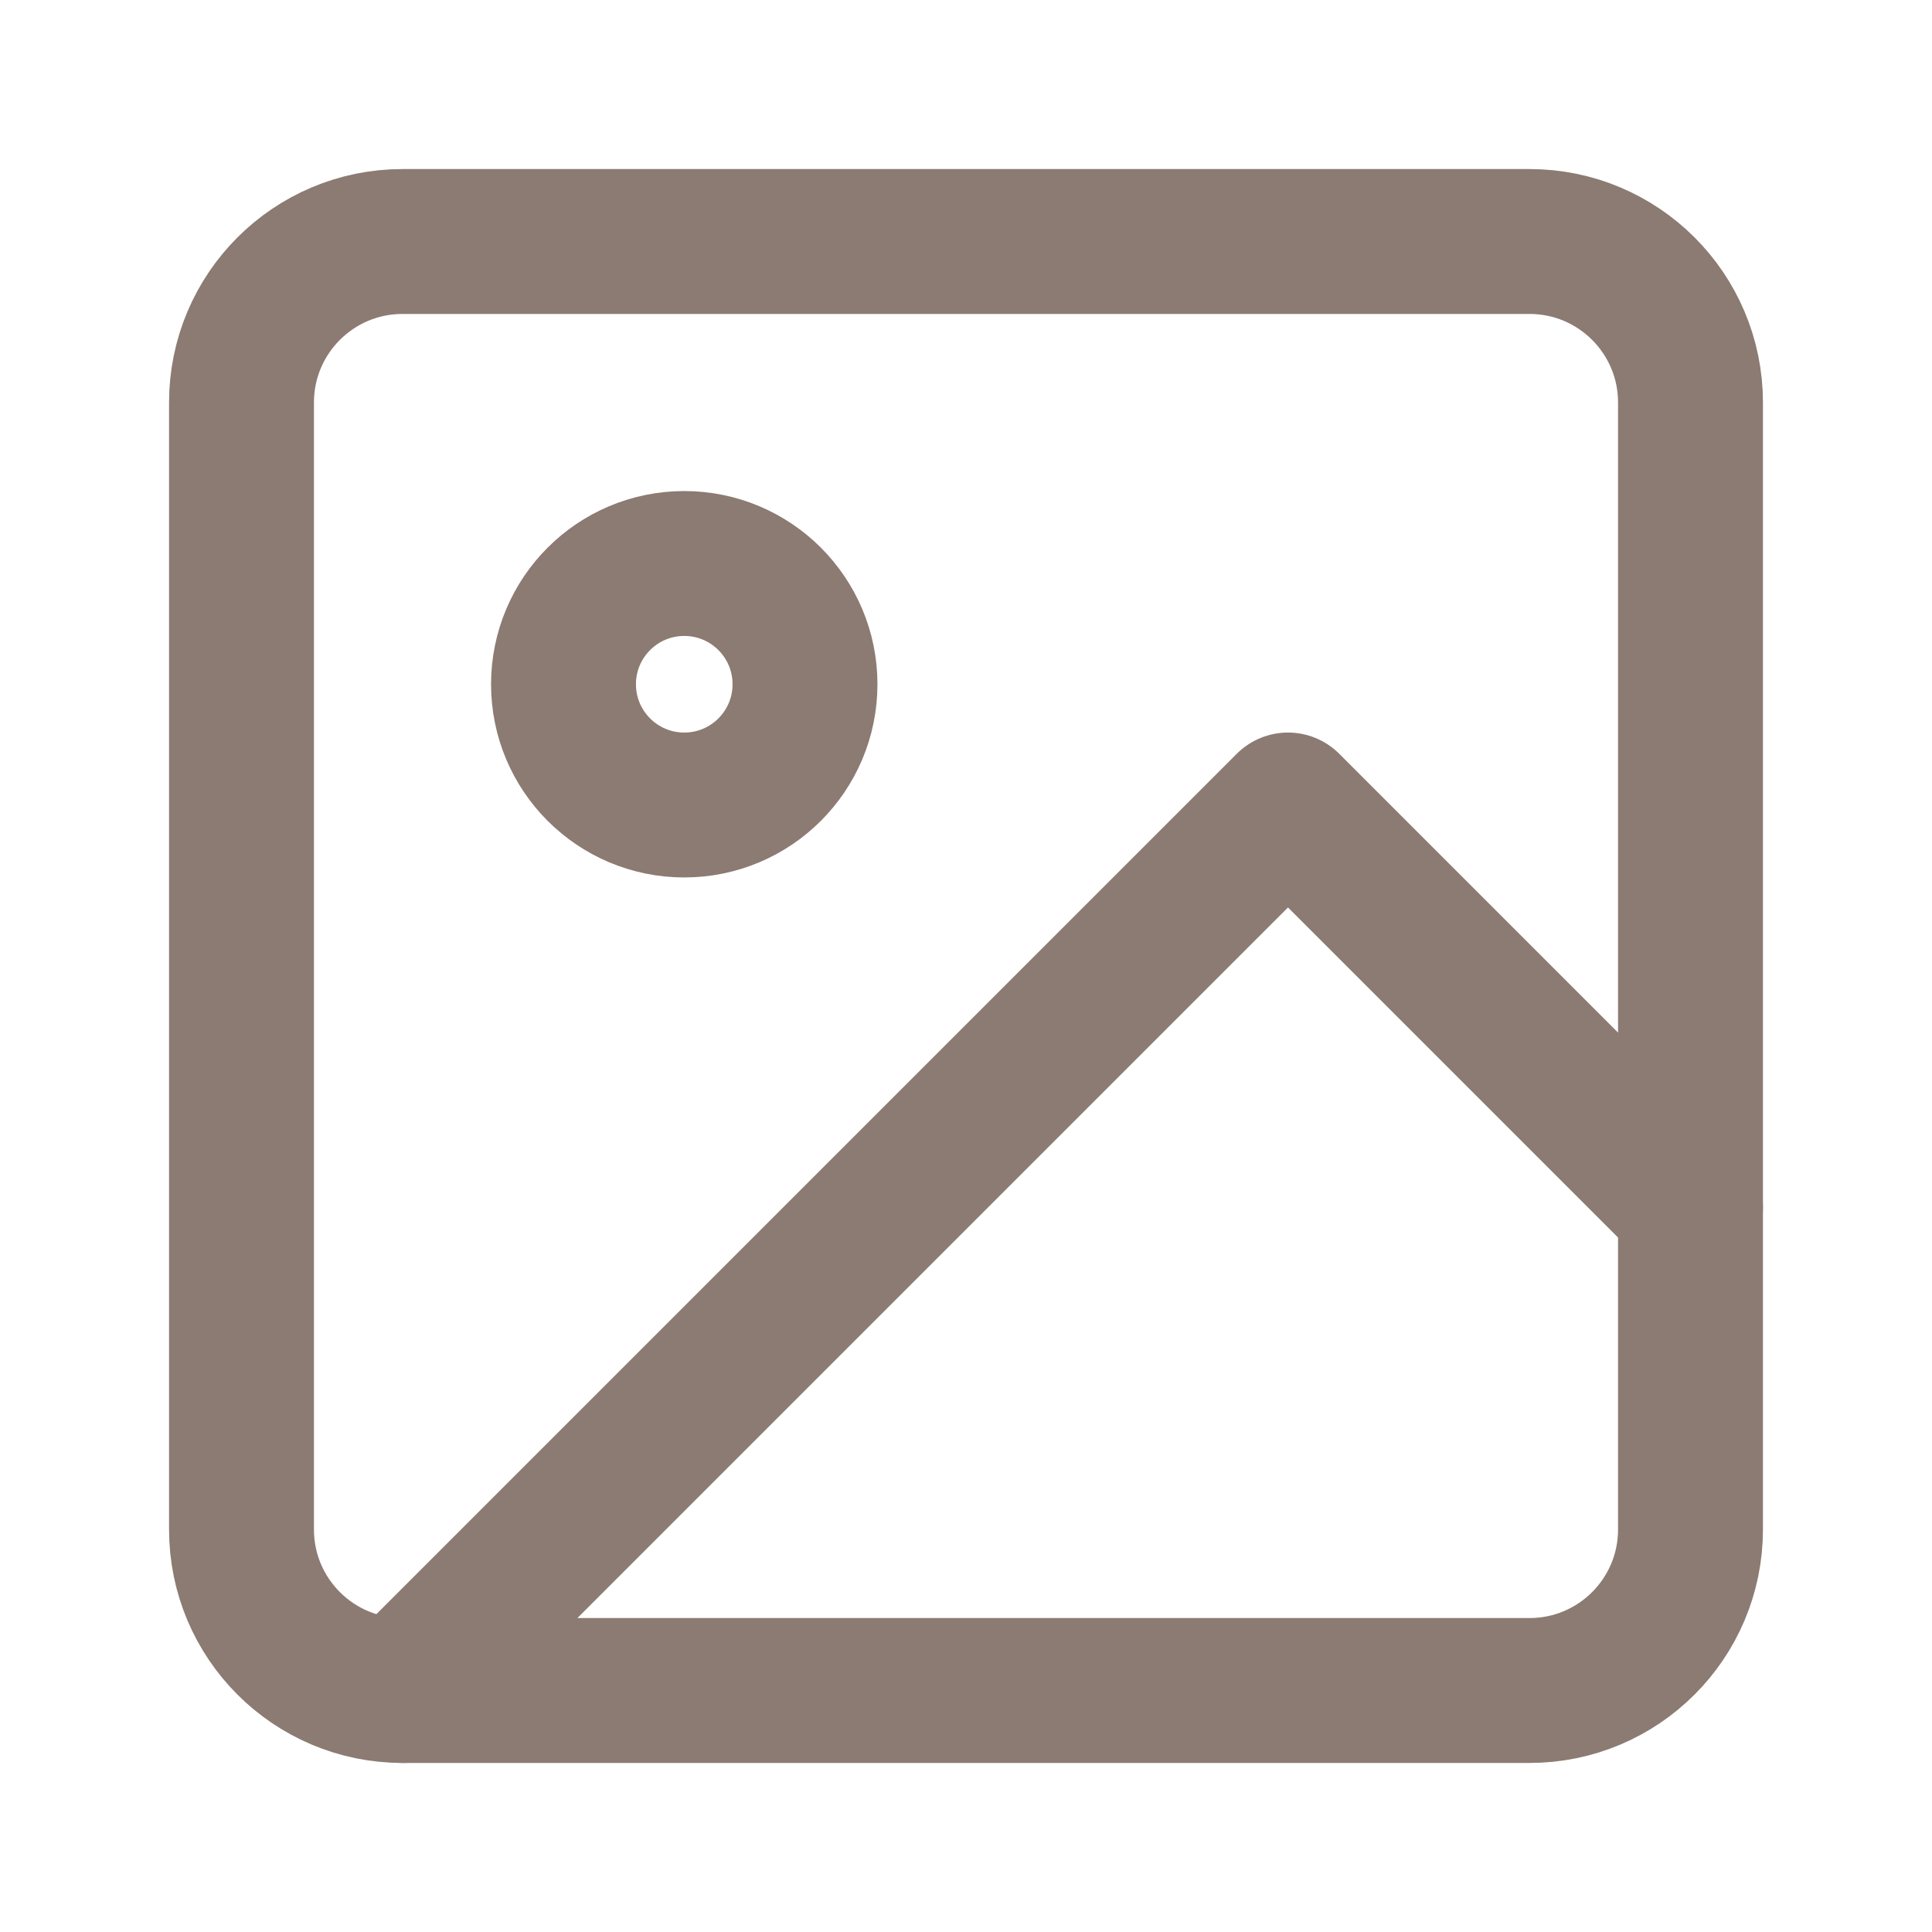
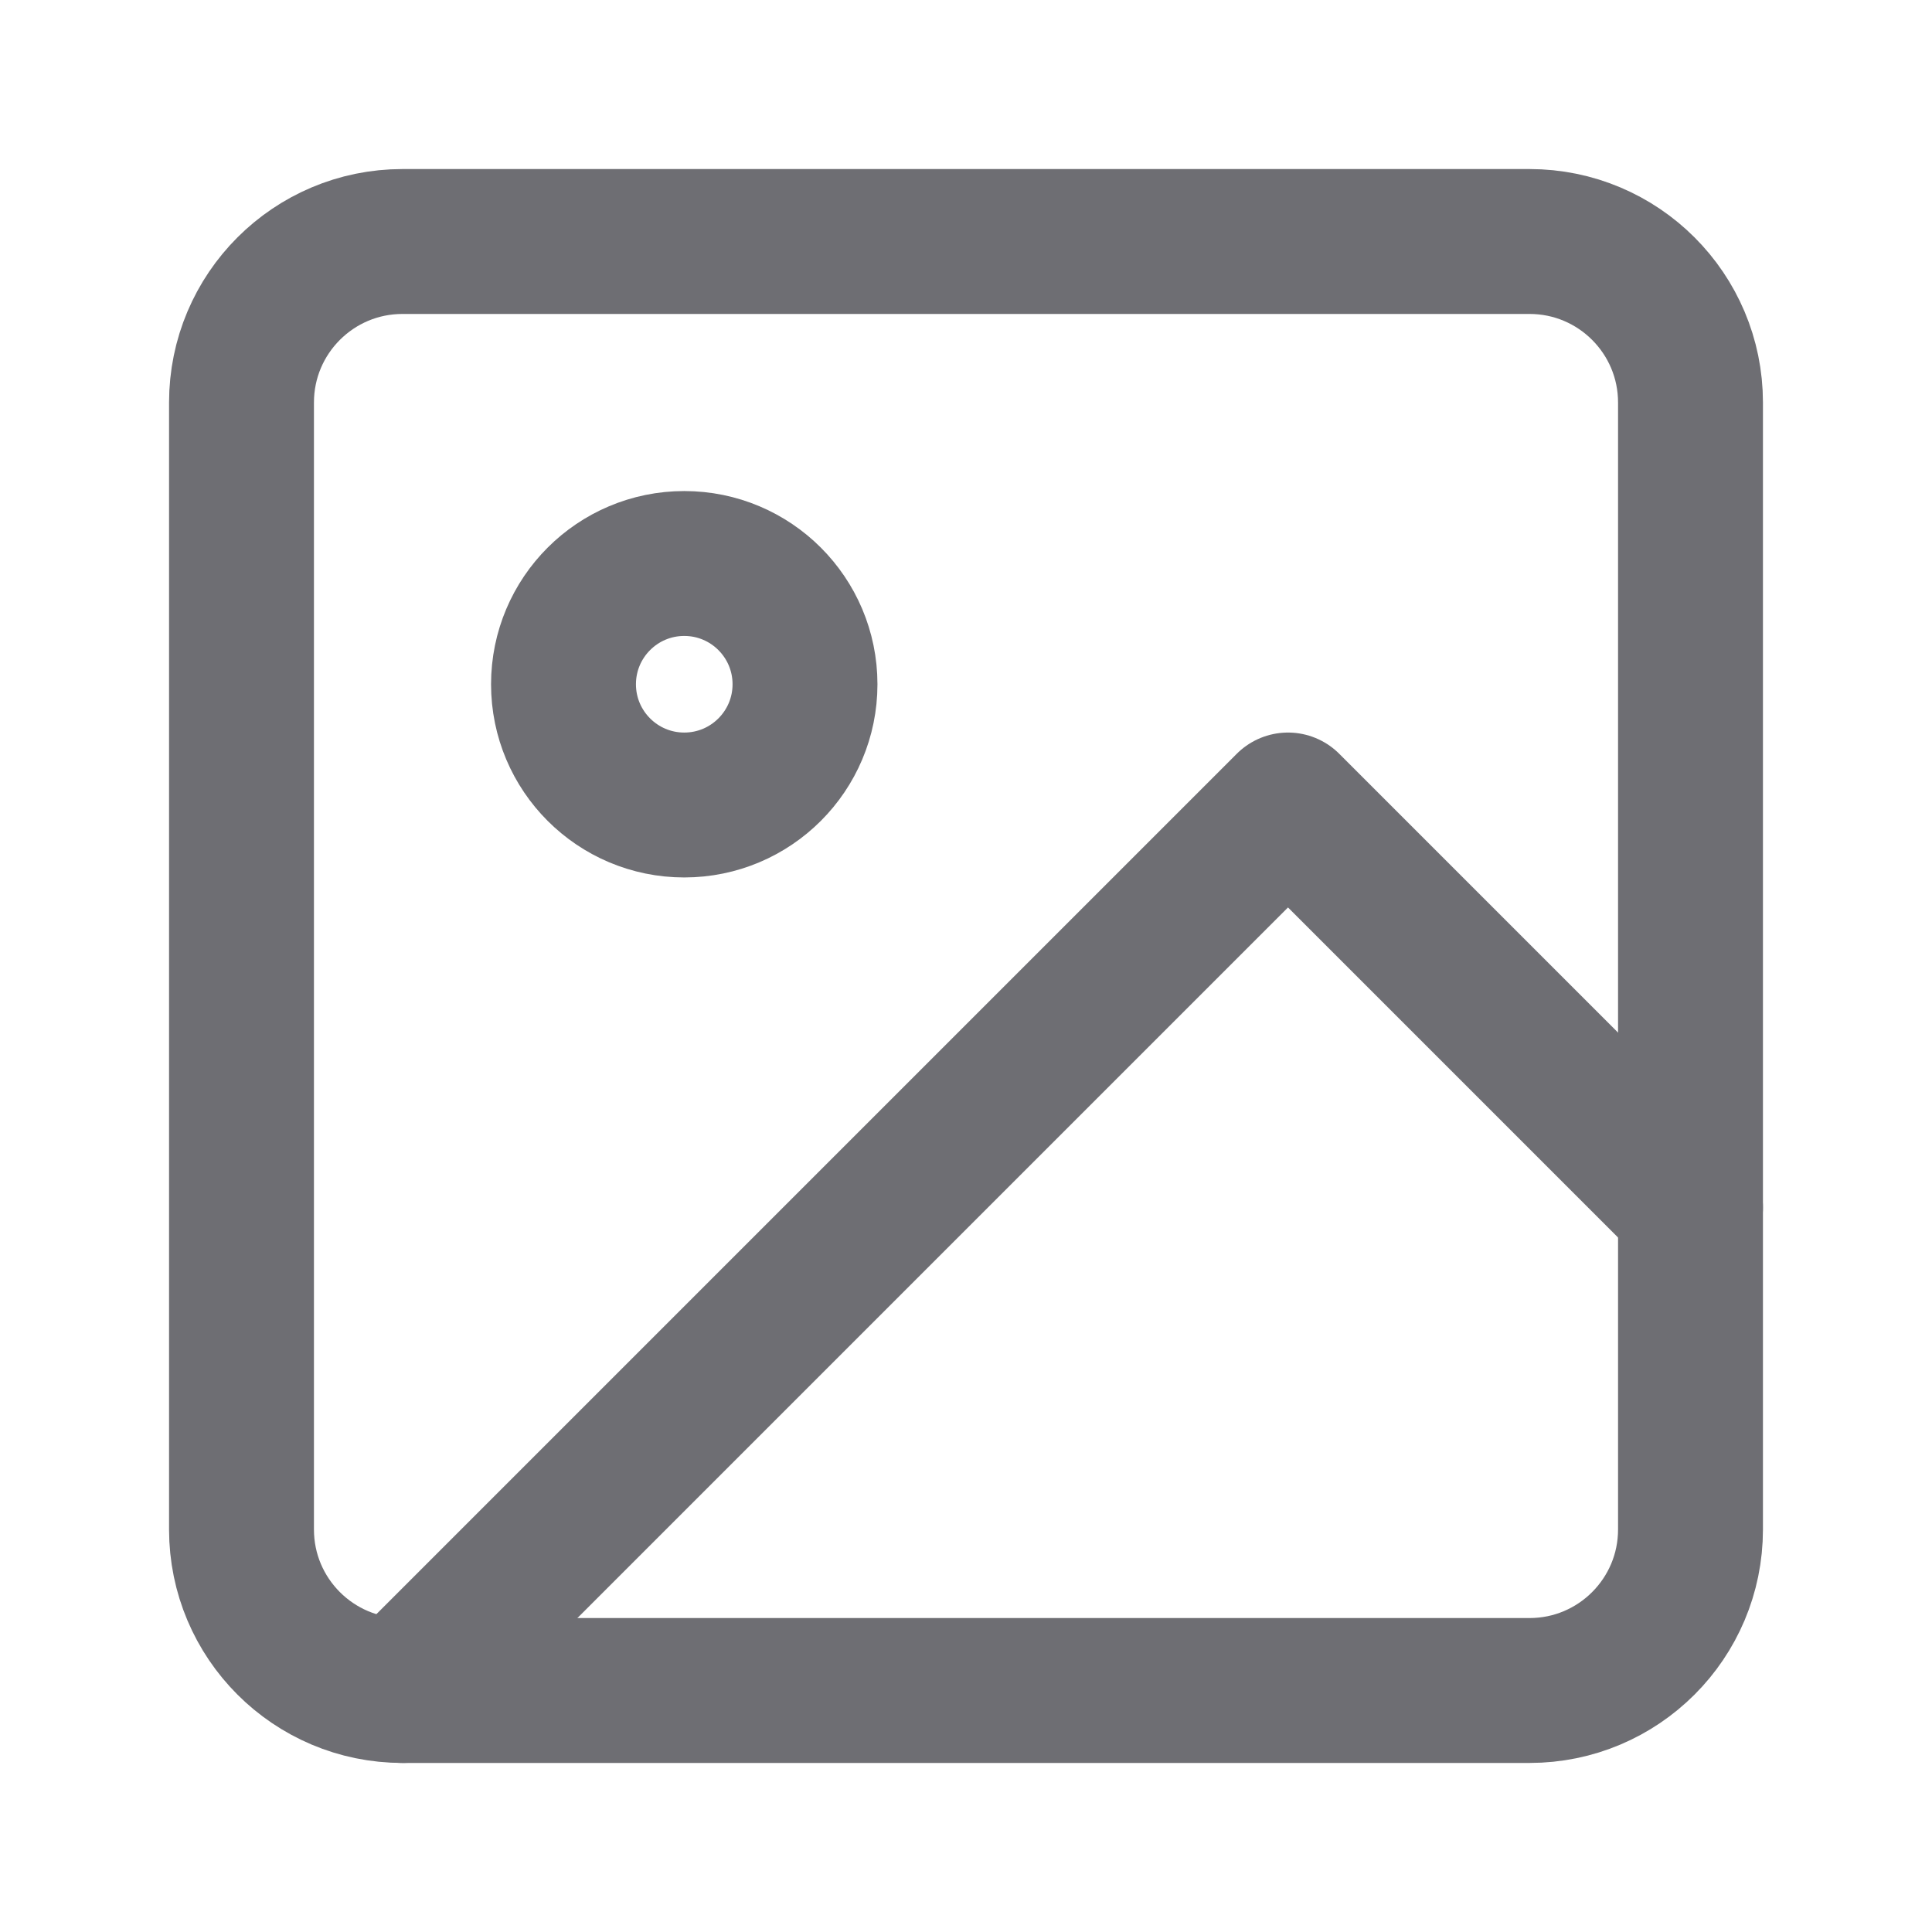
- <svg xmlns="http://www.w3.org/2000/svg" viewBox="0 0 24 24" fill="none" stroke="#8C7B72" stroke-width="1.8" stroke-linecap="round" stroke-linejoin="round">
+ <svg xmlns="http://www.w3.org/2000/svg" viewBox="0 0 24 24" fill="none" stroke="#6E6E73" stroke-width="1.8" stroke-linecap="round" stroke-linejoin="round">
  <rect x="3" y="3" width="18" height="18" rx="2" />
  <circle cx="8.5" cy="8.5" r="1.5" />
  <path d="m21 15-5-5L5 21" />
</svg>
